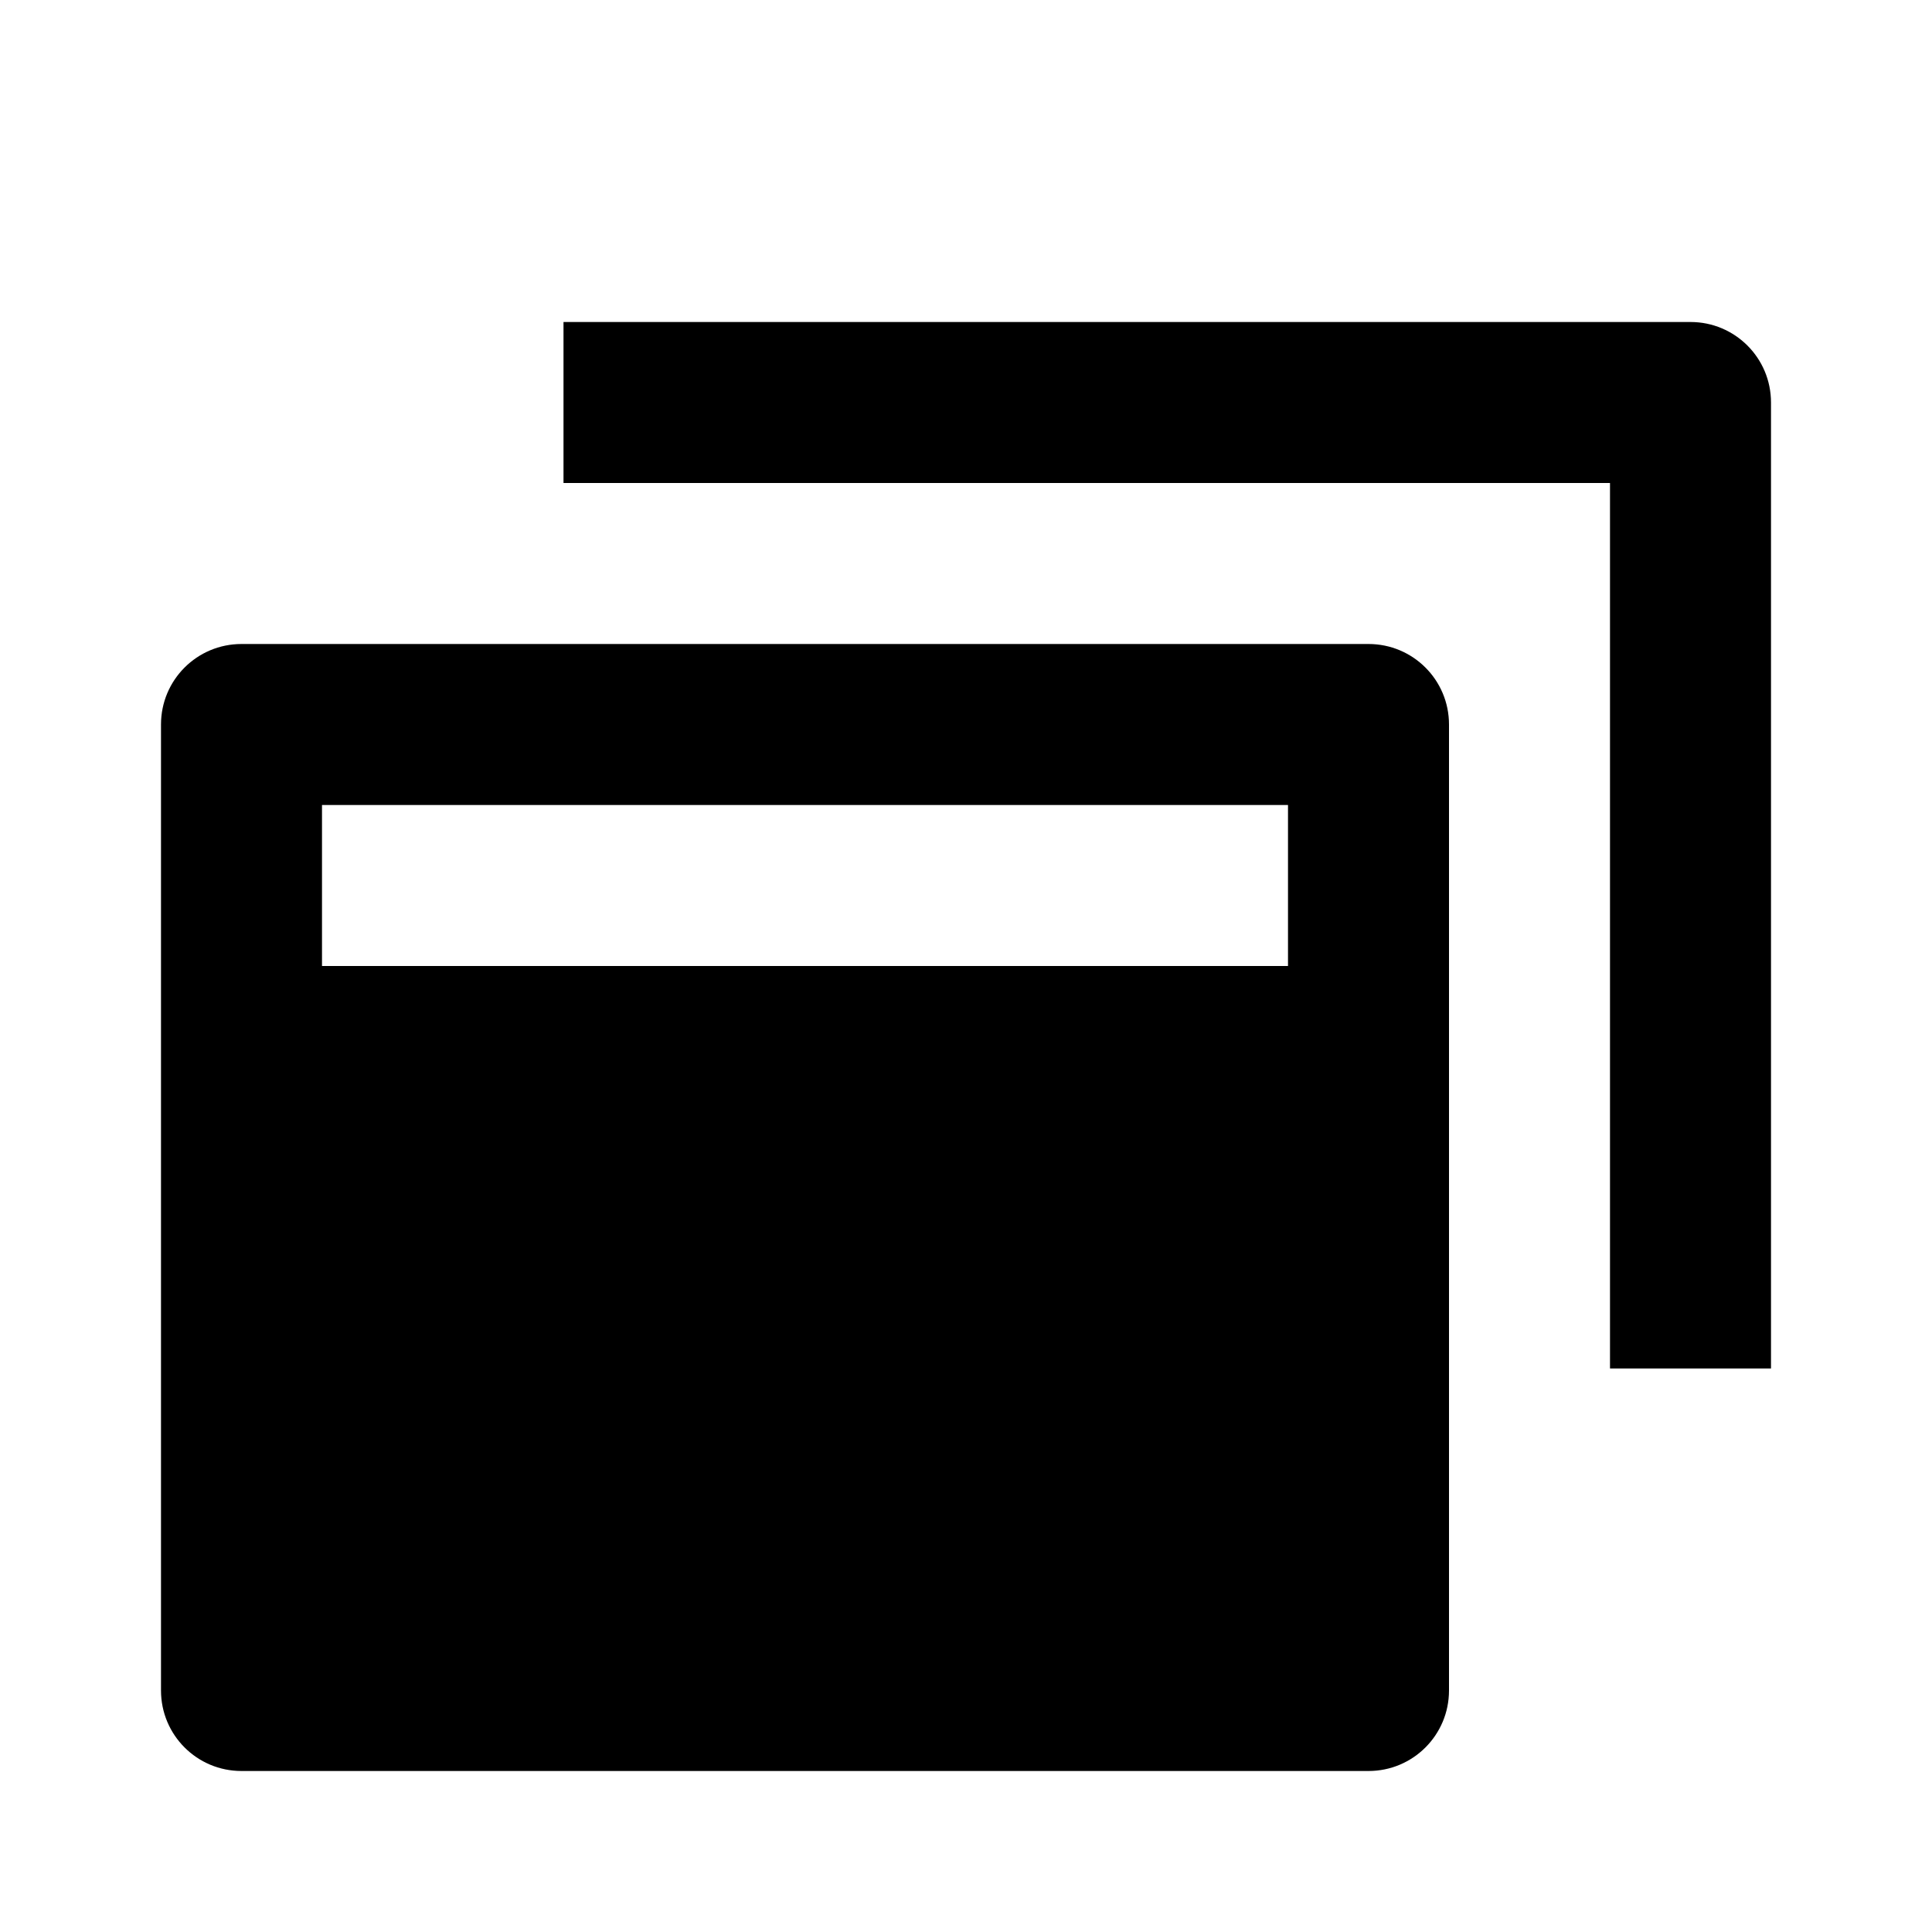
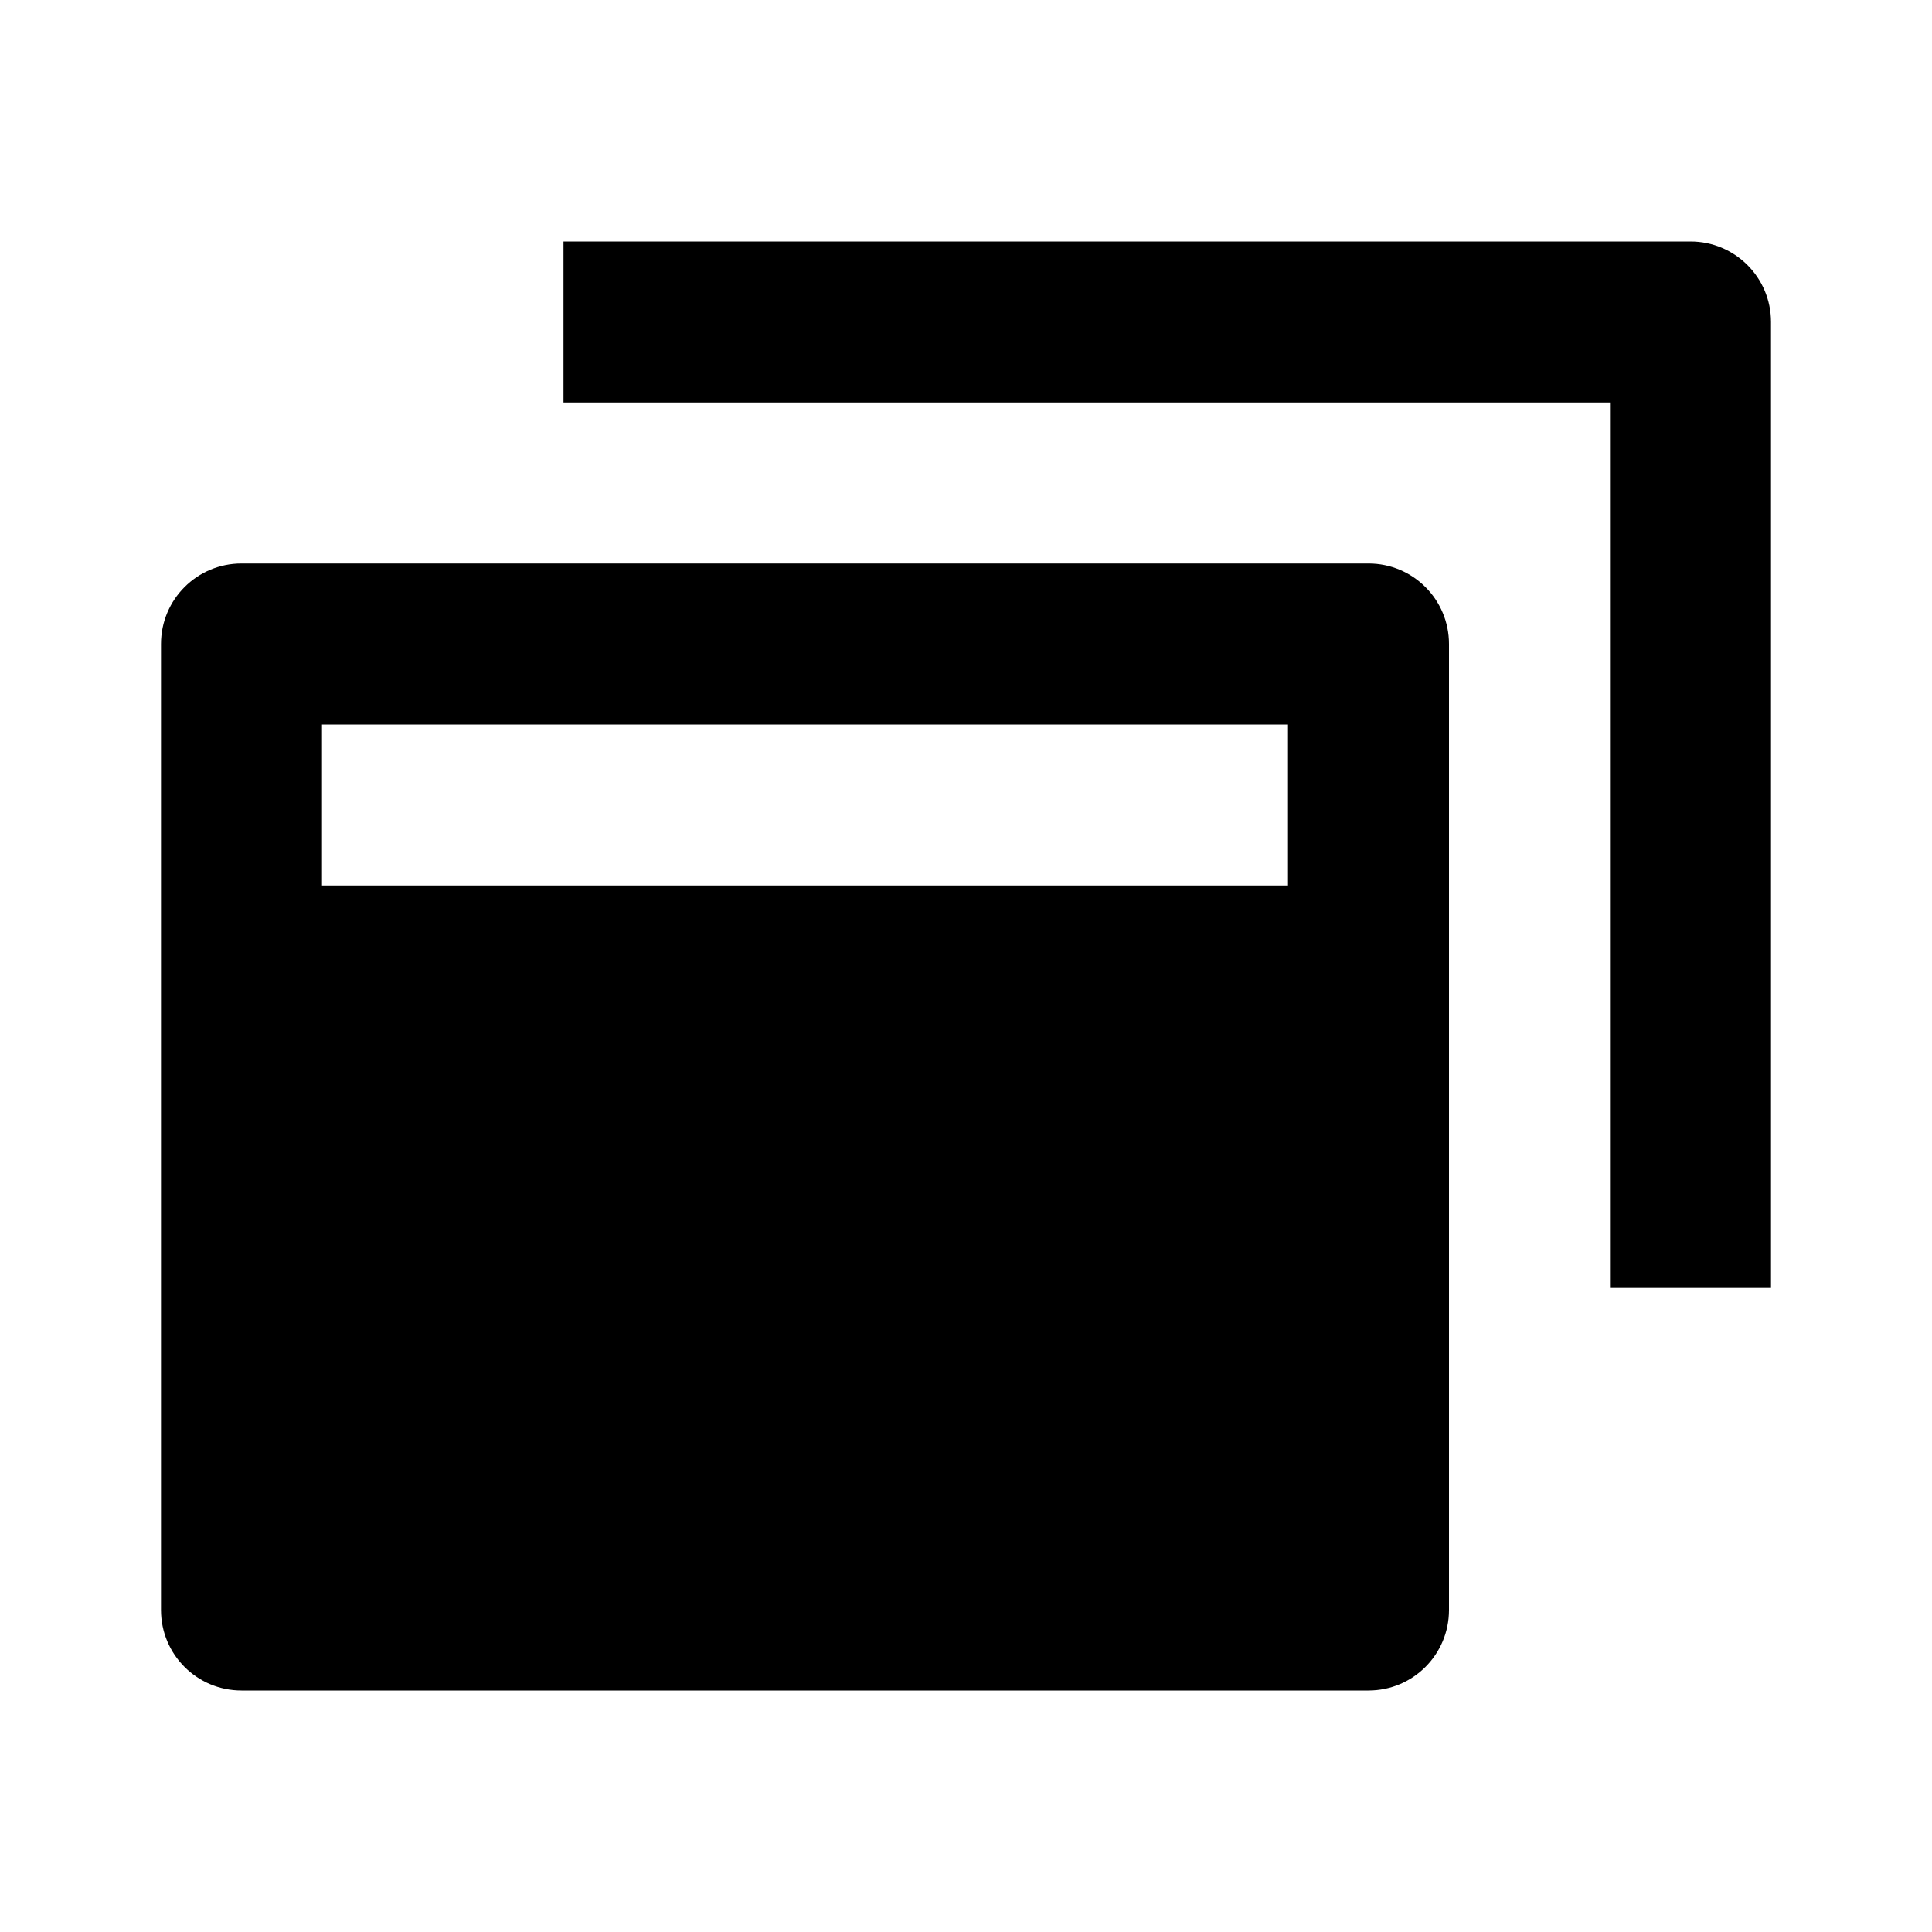
<svg xmlns="http://www.w3.org/2000/svg" width="24" height="24" viewBox="0 0 24 24">
-   <path d="M21,4H7v2h13v11h2V5C22,4.447,21.553,4,21,4z" />
-   <path d="M17,8H3C2.447,8,2,8.447,2,9v12c0,0.553,0.447,1,1,1h14c0.553,0,1-0.447,1-1V9C18,8.447,17.553,8,17,8z M16,12H4v-2h12V12z" />
+   <path d="M22,16h-2V5H7V3h14c0.553,0,1,0.447,1,1V16z" />
+   <path d="M17,7H3C2.447,7,2,7.447,2,8v12c0,0.553,0.447,1,1,1h14c0.553,0,1-0.447,1-1V8C18,7.447,17.553,7,17,7z M16,11H4V9h12V11z" />
</svg>
